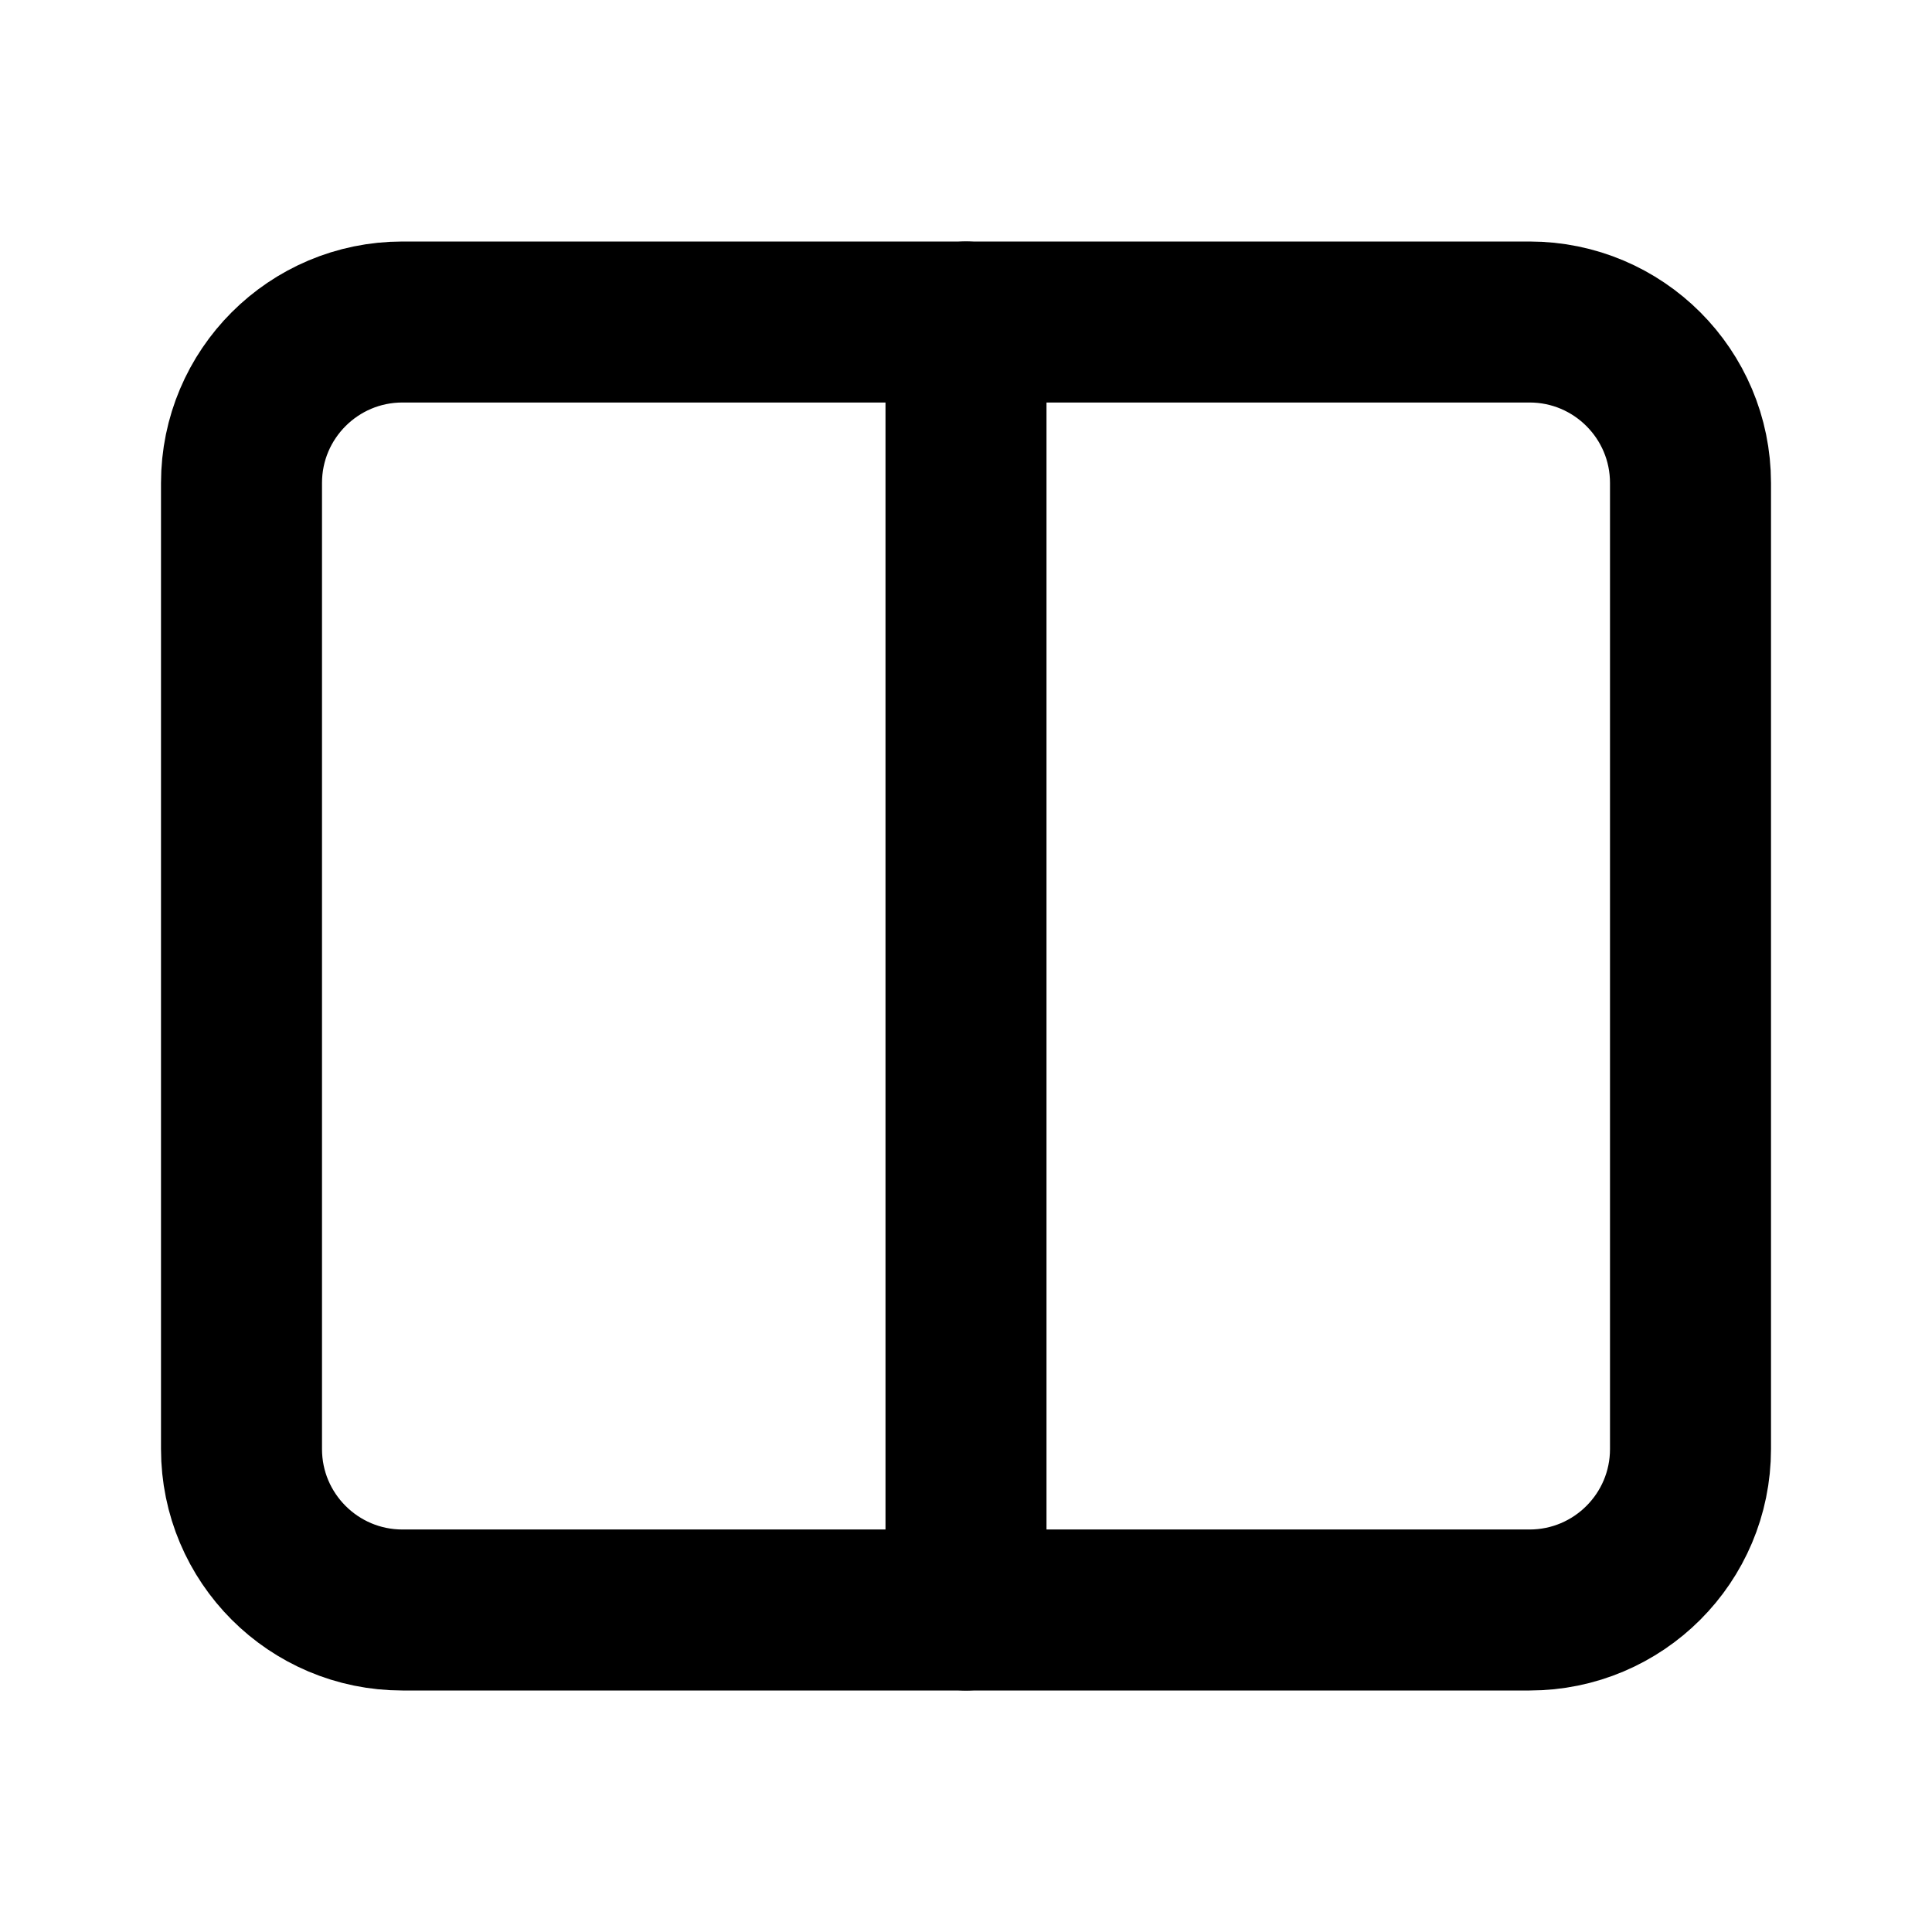
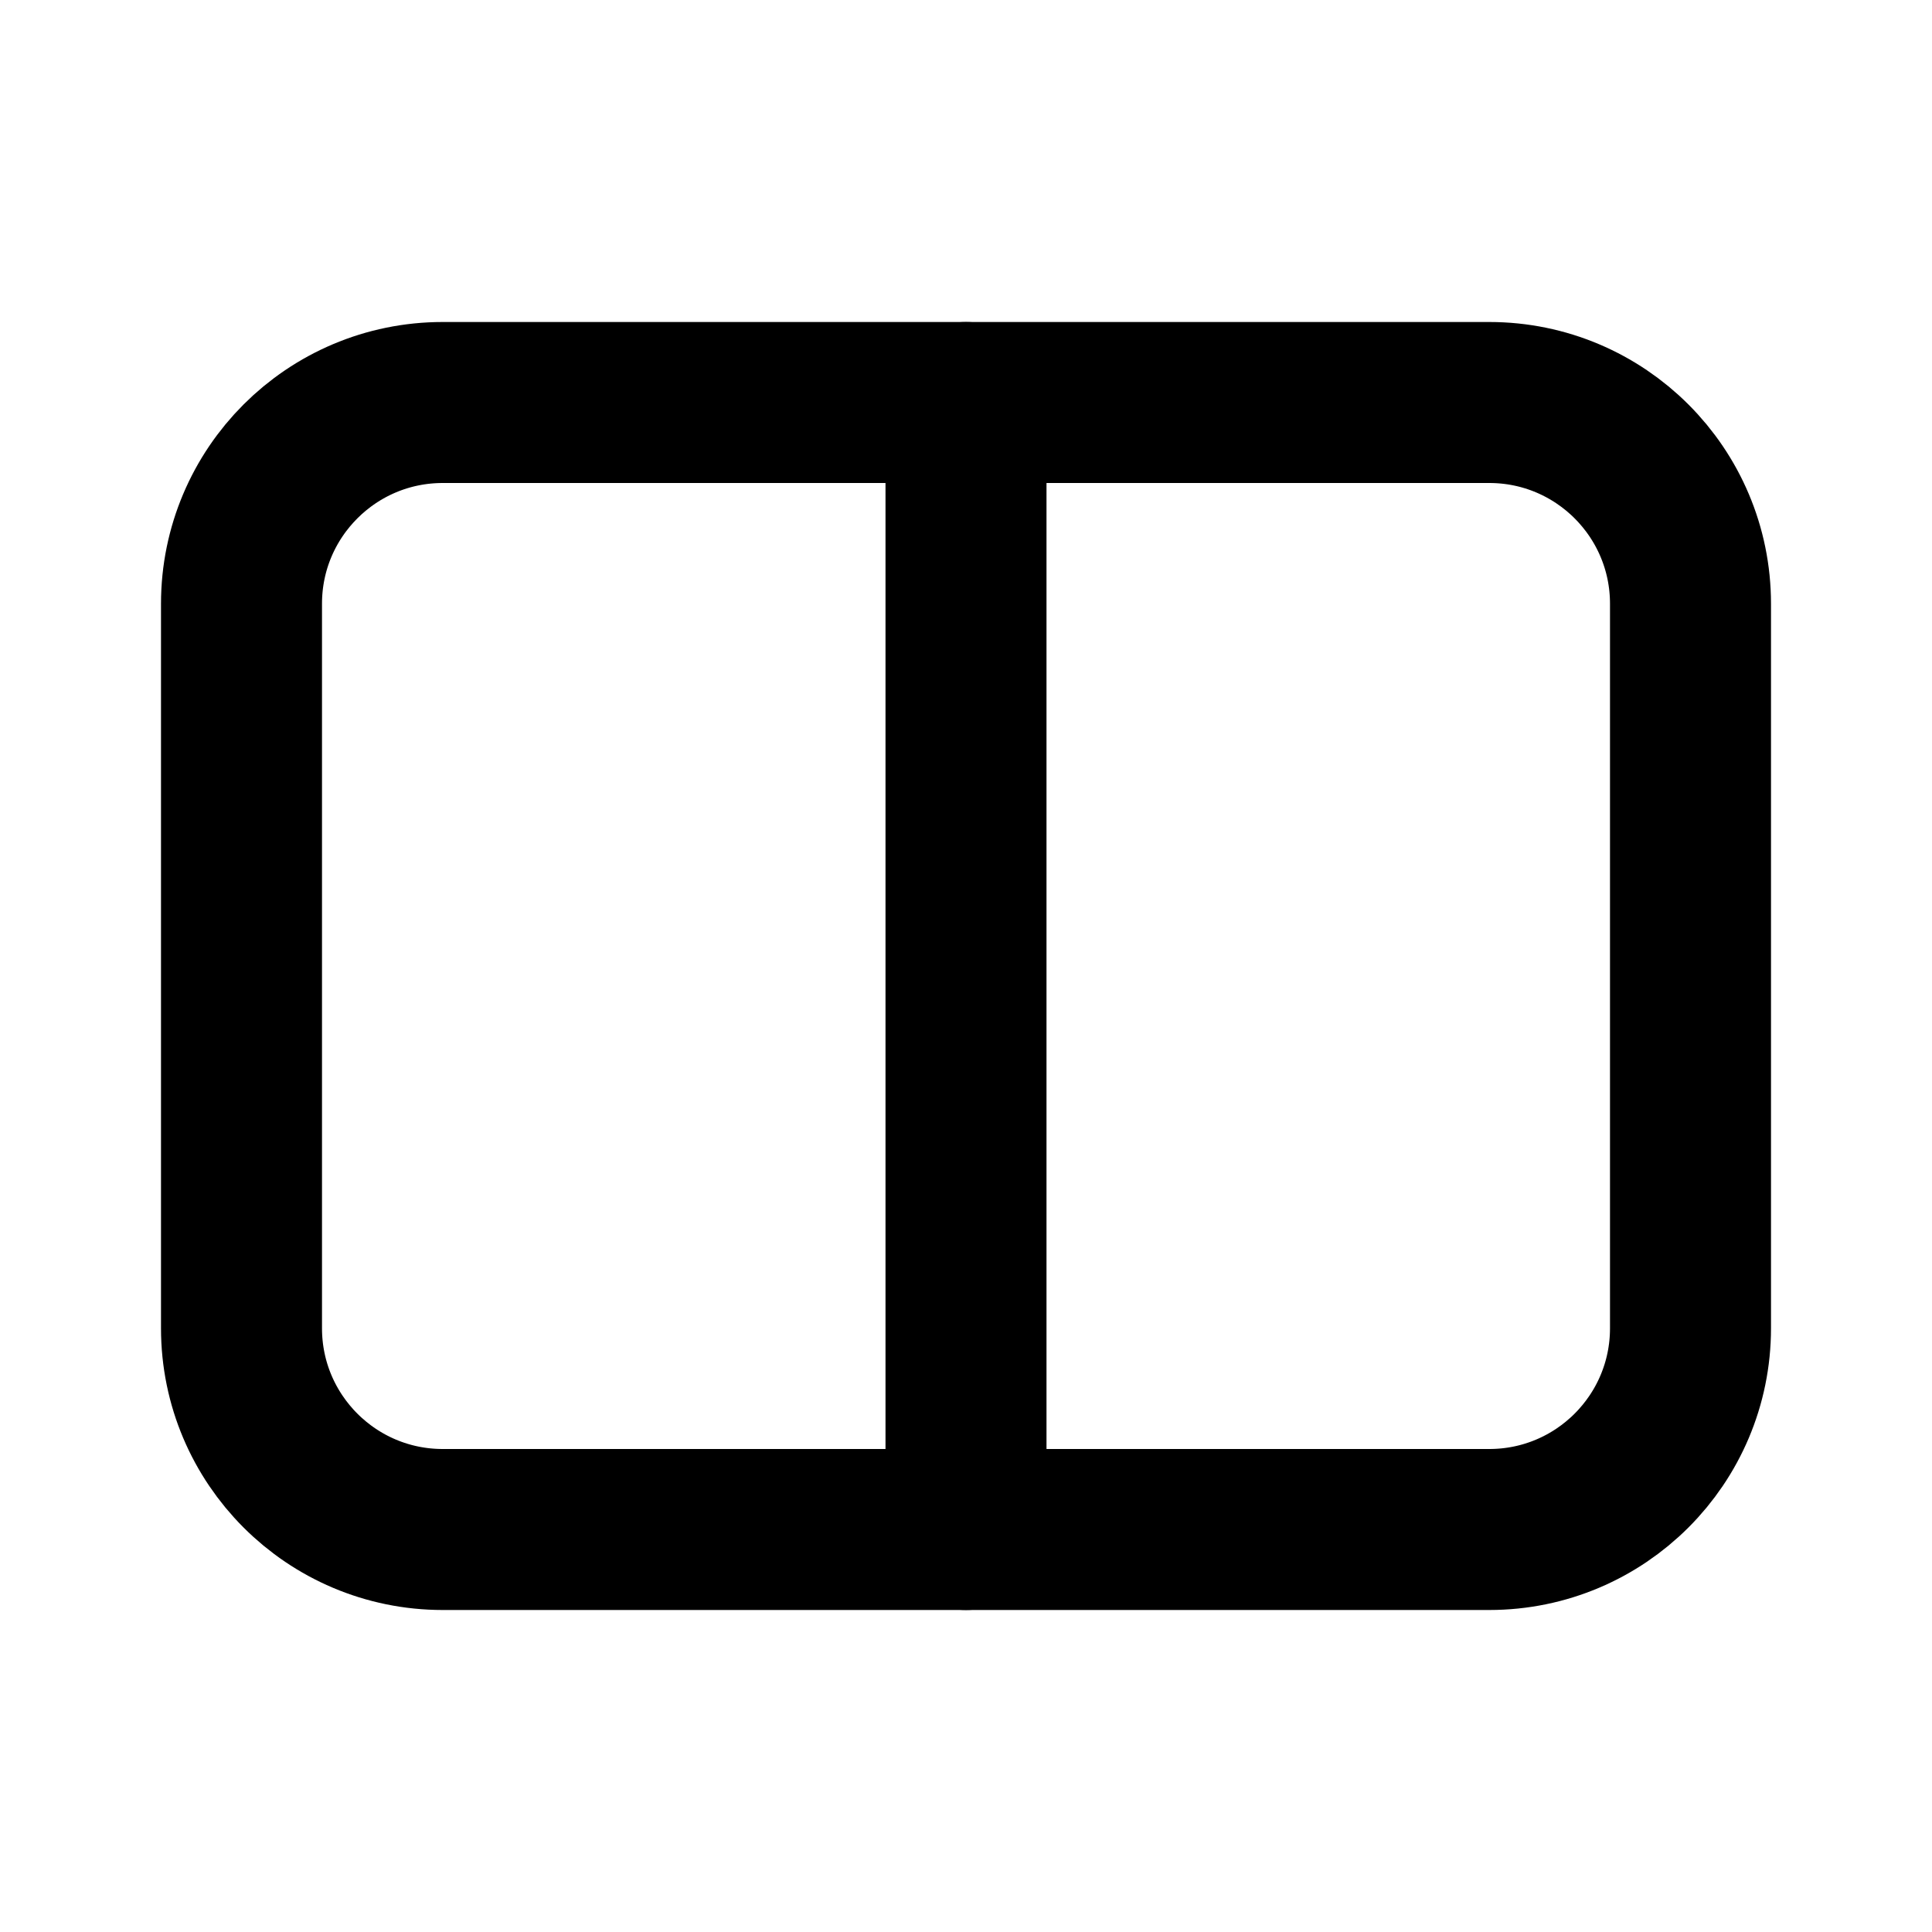
<svg xmlns="http://www.w3.org/2000/svg" viewBox="0 0 24 24" fill="none" stroke="currentColor" stroke-width="2" stroke-linecap="round" stroke-linejoin="round">
-   <rect x="3" y="4" width="18" height="16" rx="2" />
-   <path d="M12 4v16" />
+   <rect x="3" y="5" width="18" height="14" rx="2.5" />
+   <path d="M12 5v14" />
</svg>
